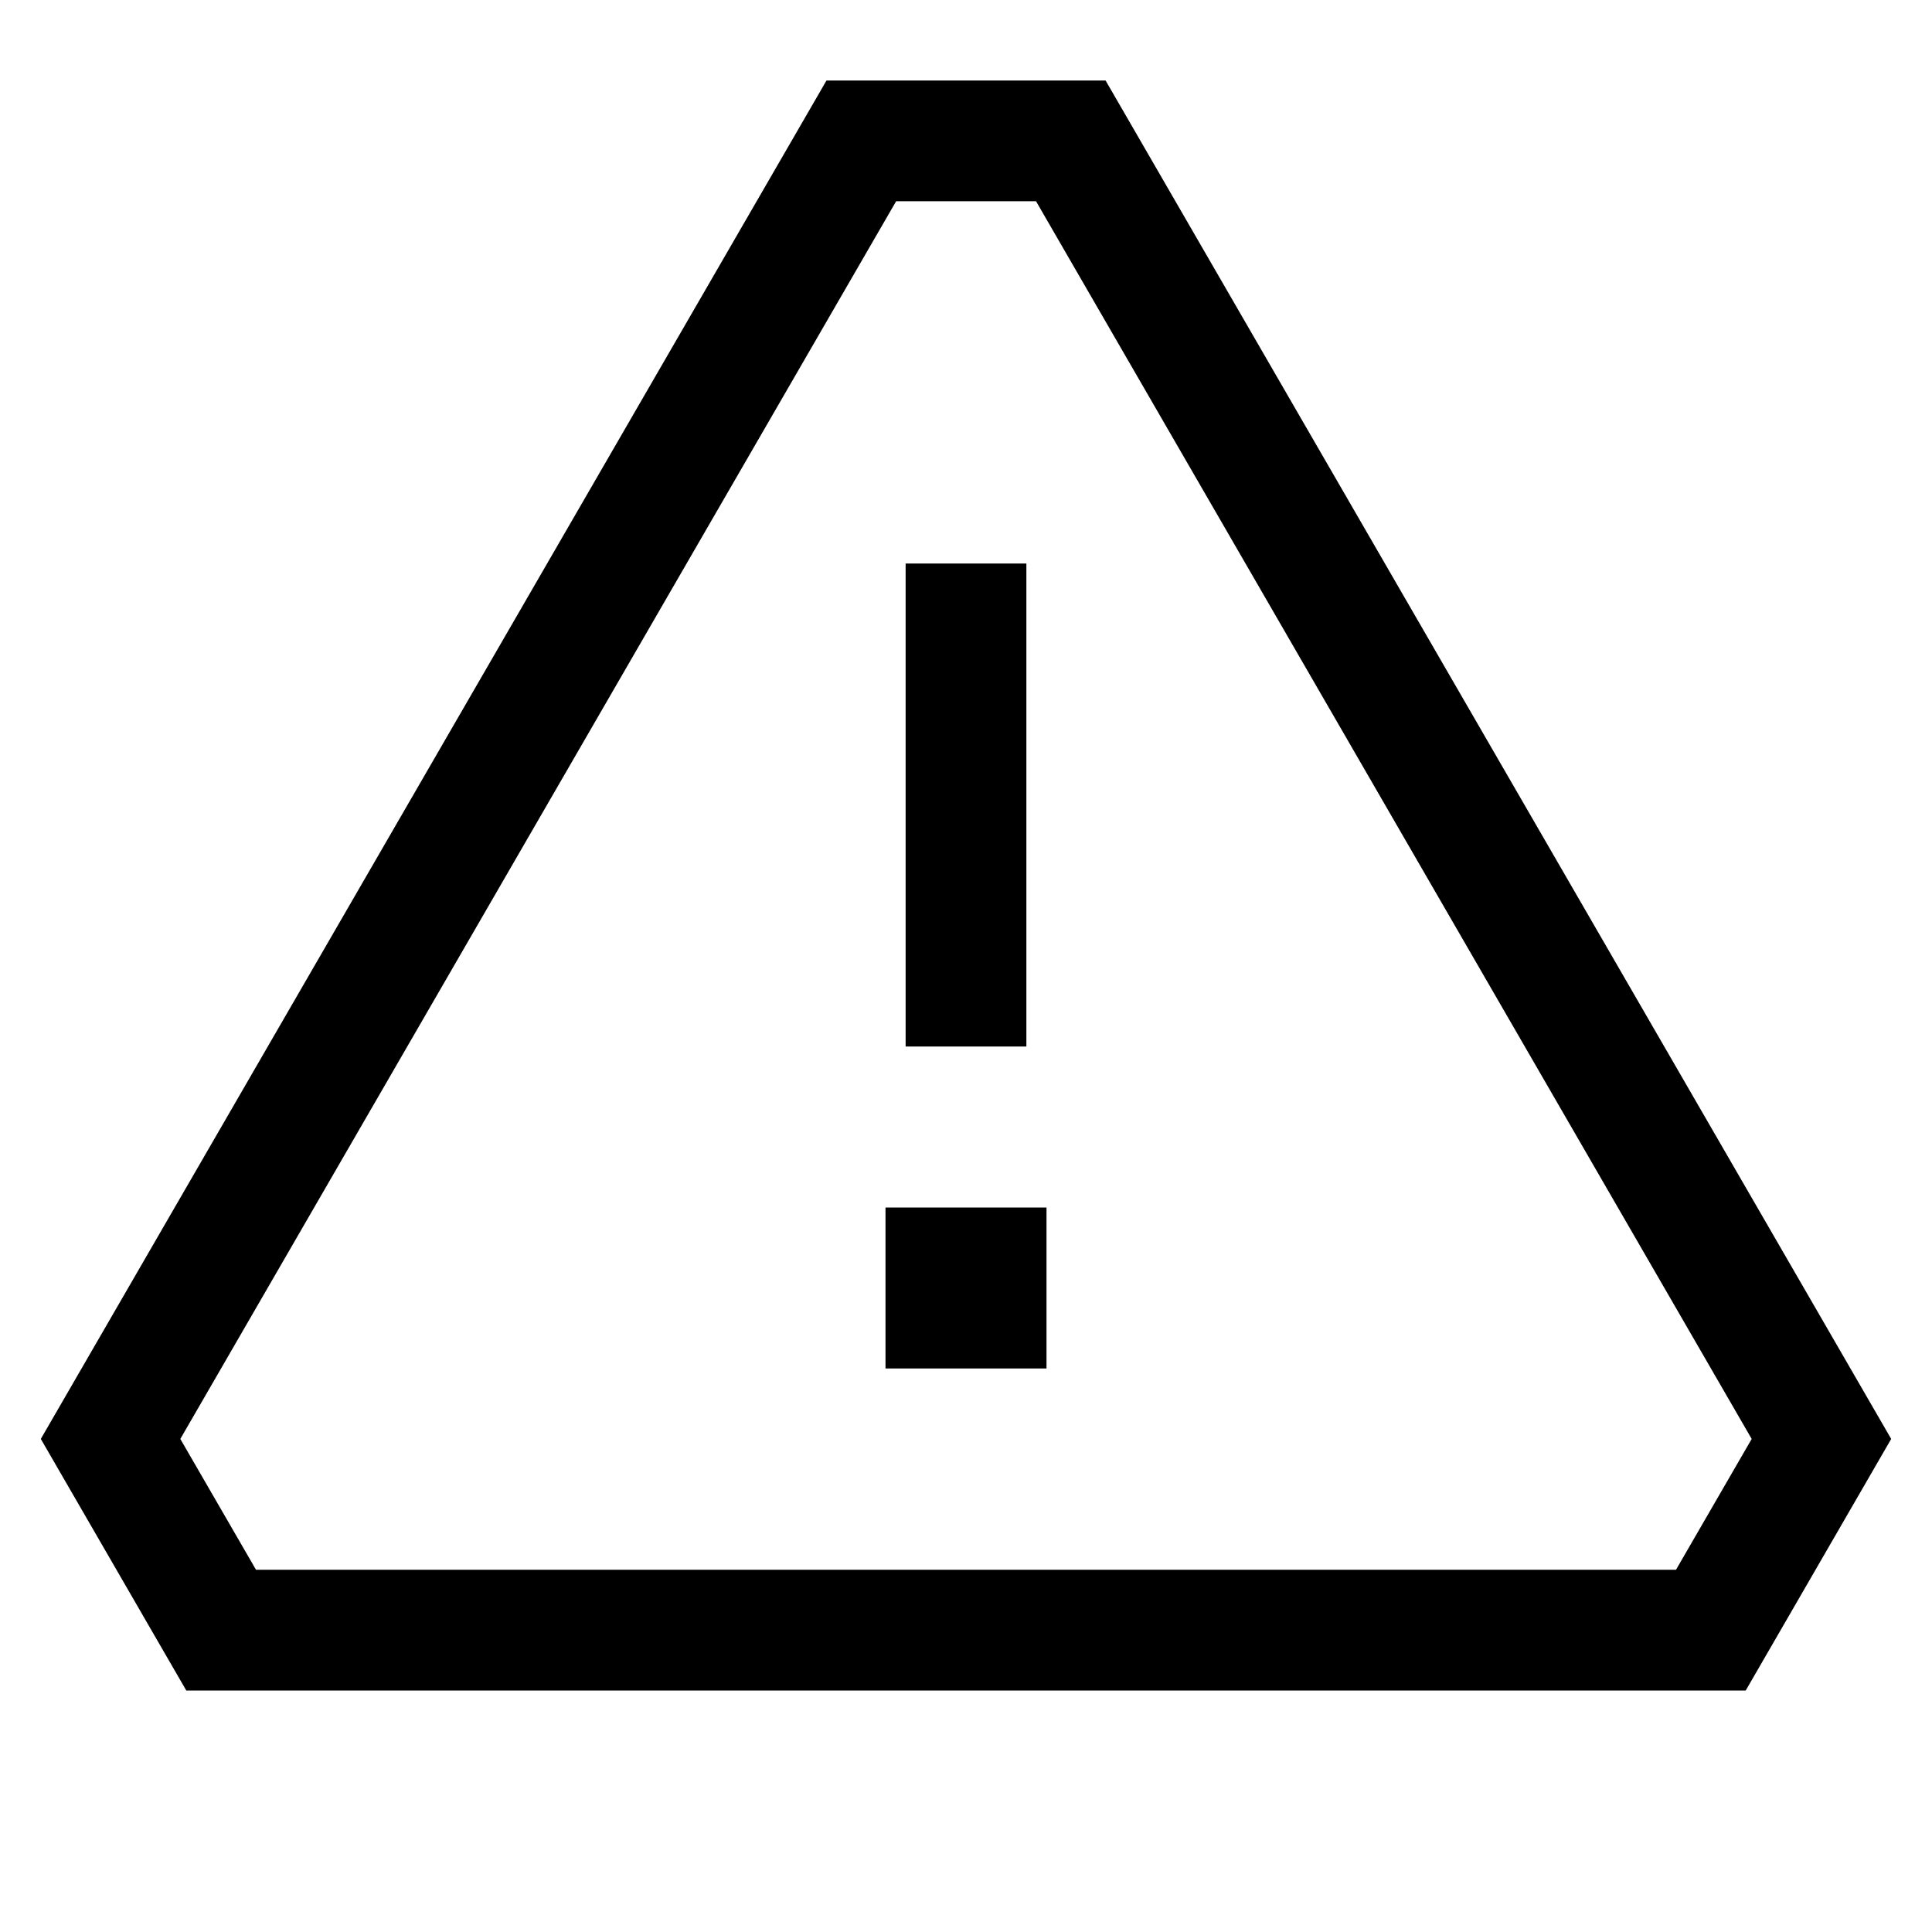
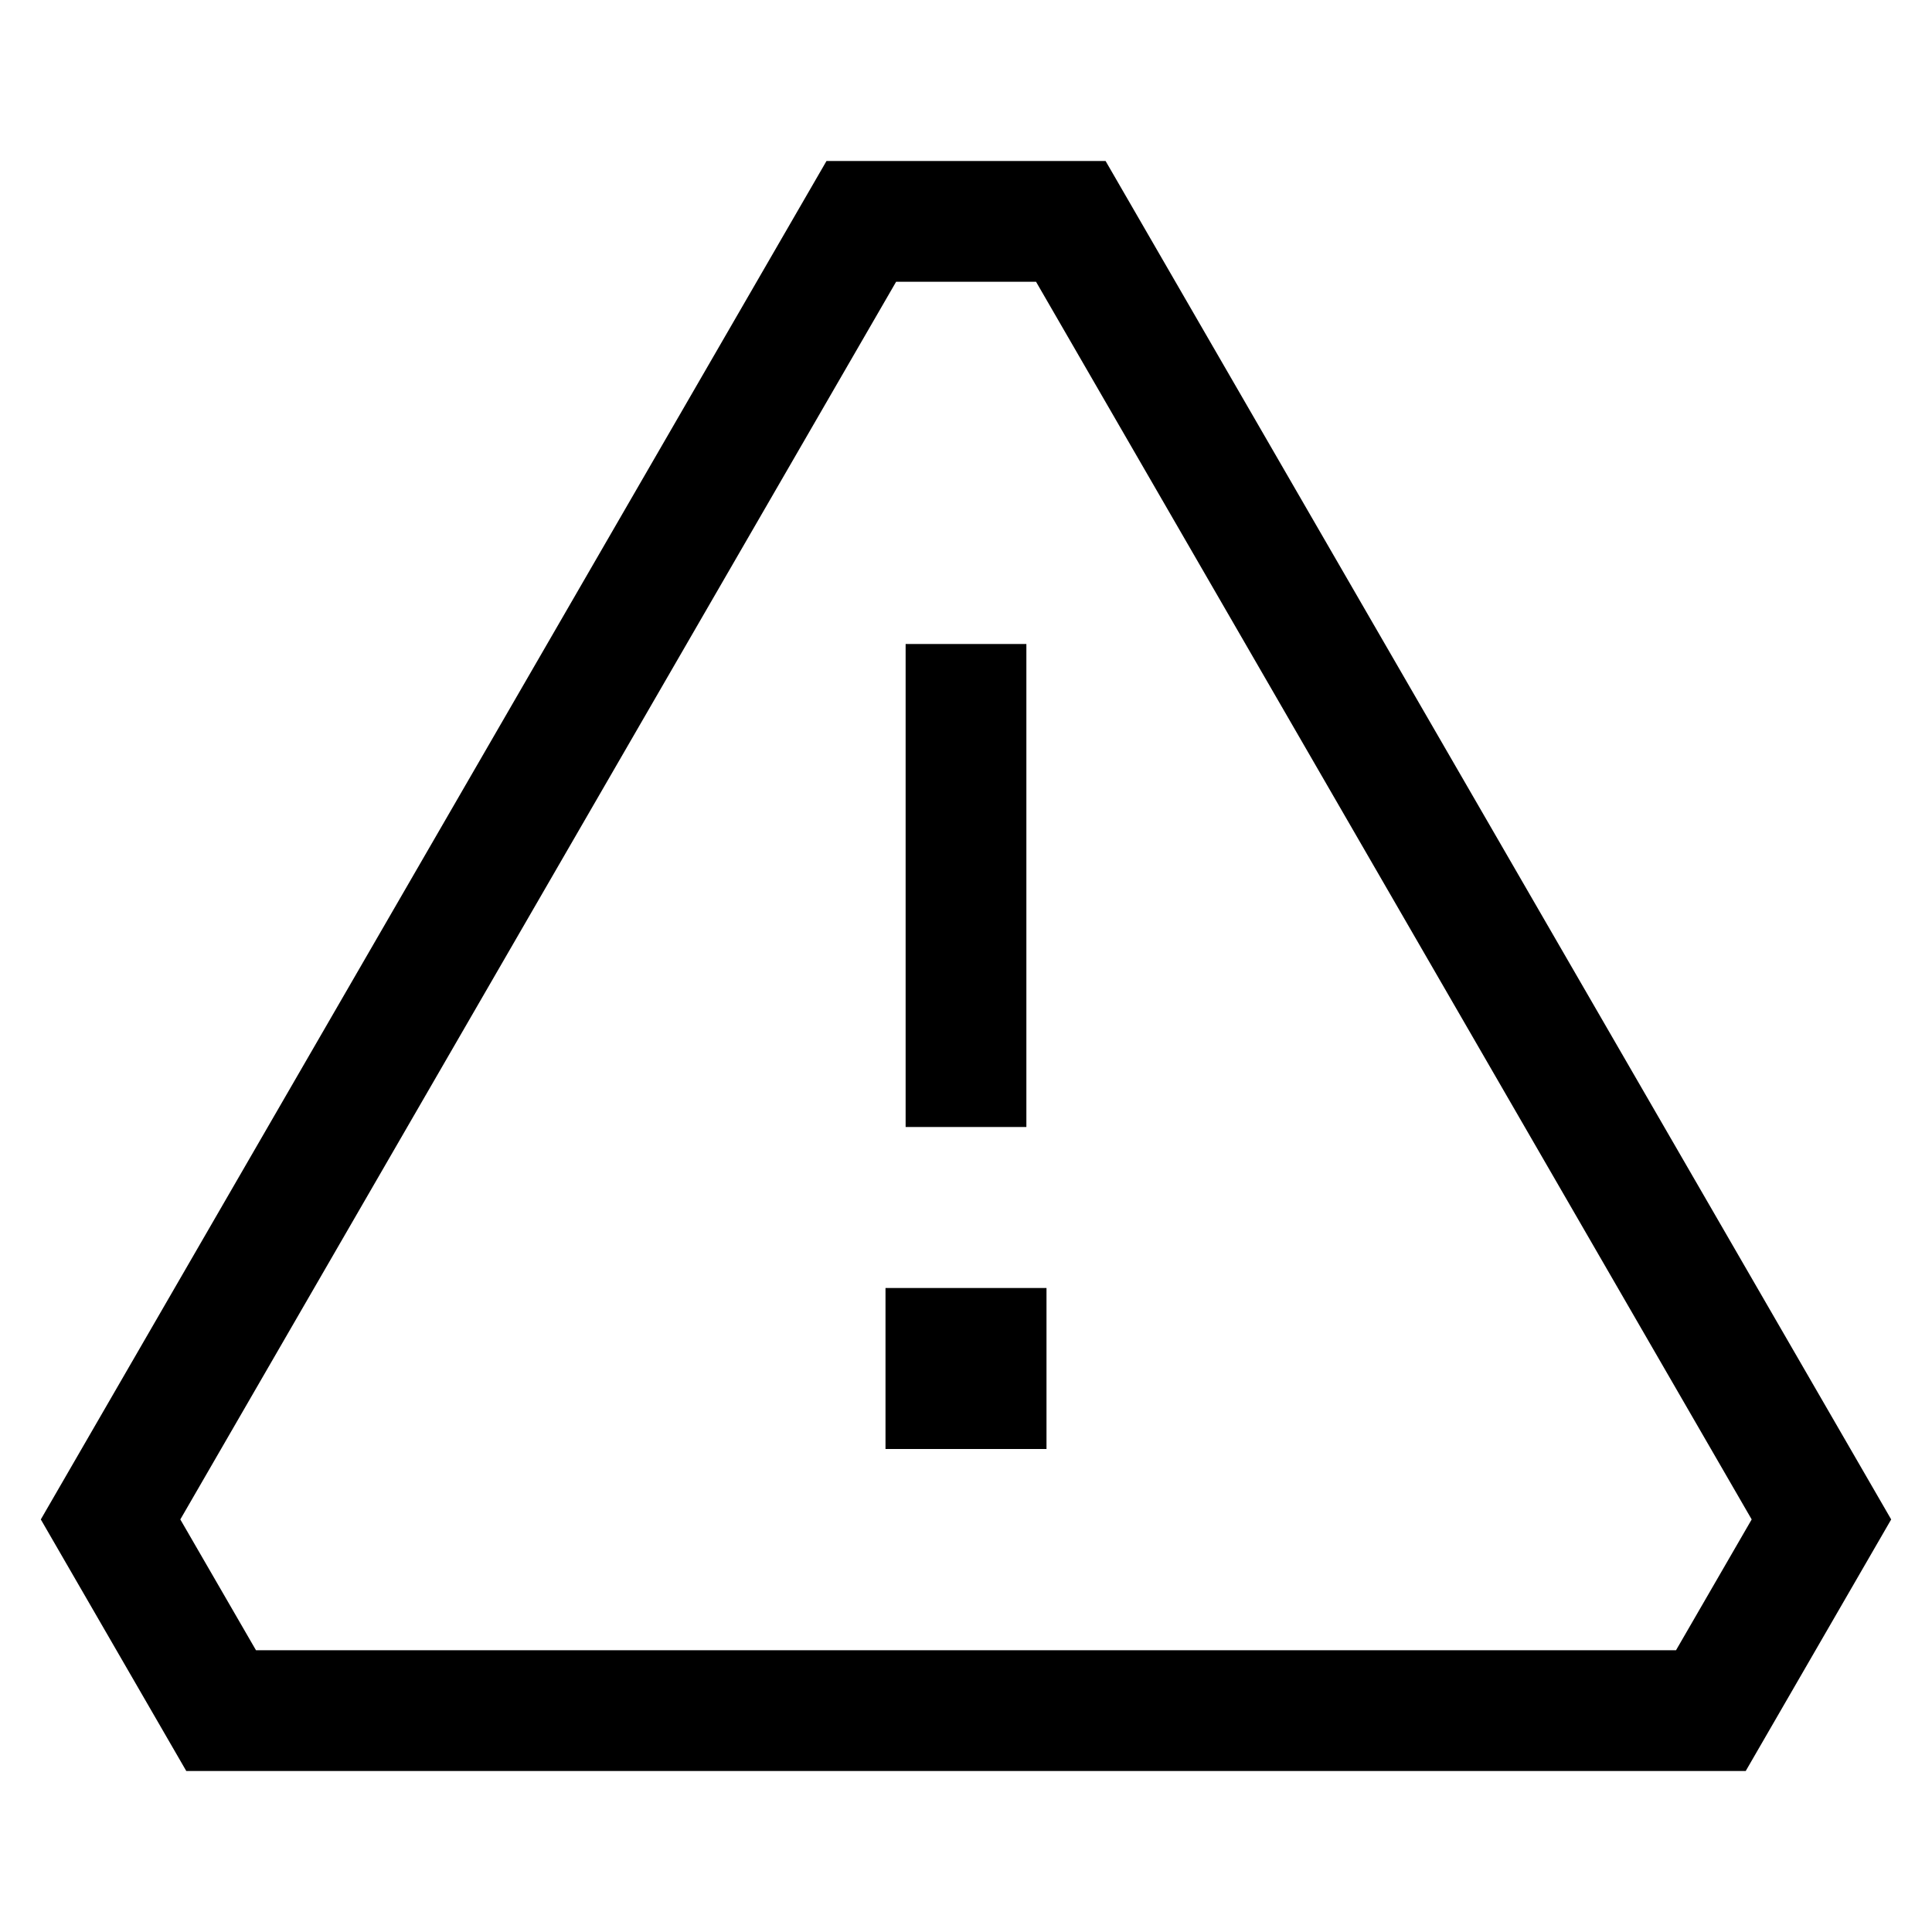
<svg xmlns="http://www.w3.org/2000/svg" viewBox="0 0 24 24">
-   <path d="M10.266 1h3.468l9.759 16.875L21.686 21H2.314L.507 17.875 10.267 1zm.866 1.5L2.24 17.875l.94 1.625h17.64l.94-1.625L12.87 2.5h-1.737zM11.25 13V7h1.5v6h-1.5zM11 17v-2h2v2h-2z" />
+   <path d="M10.266 2h3.468l9.759 16.875L21.686 22H2.314L.507 18.875 10.267 2zm.866 1.5L2.24 18.875l.94 1.625h17.64l.94-1.625L12.87 3.5h-1.737zM11.25 14V8h1.5v6h-1.5zM11 18v-2h2v2h-2z" />
</svg>
